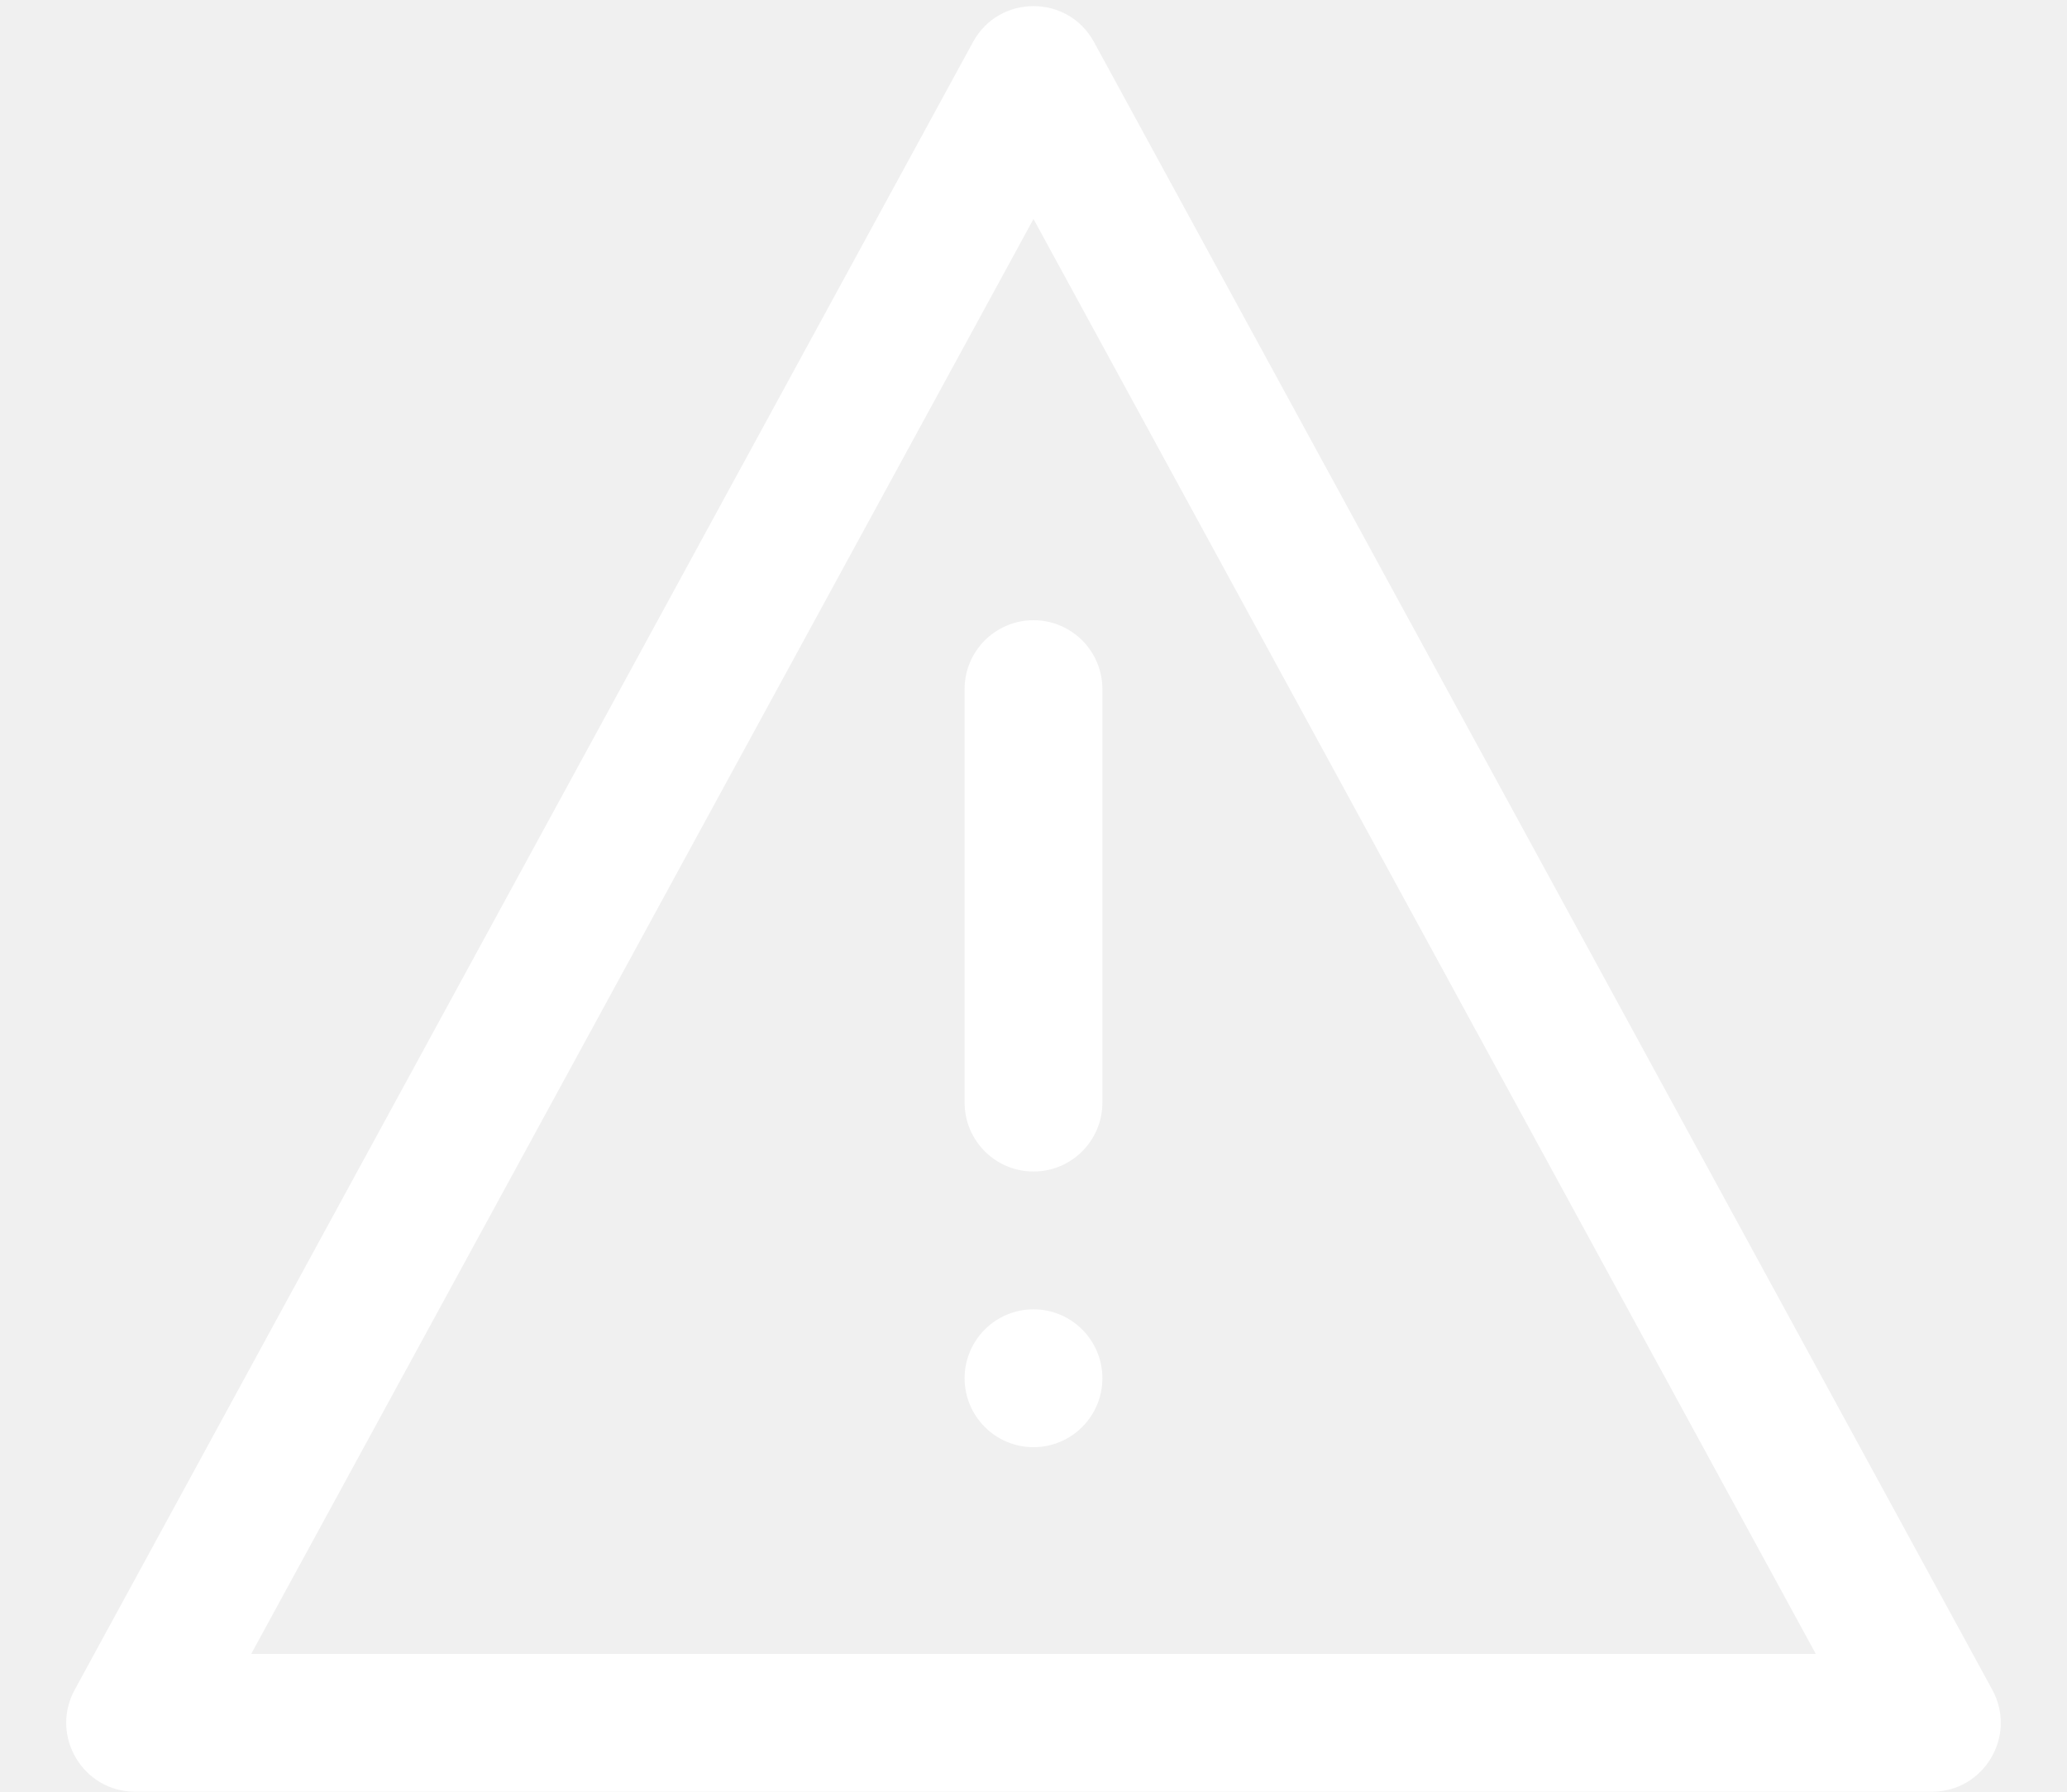
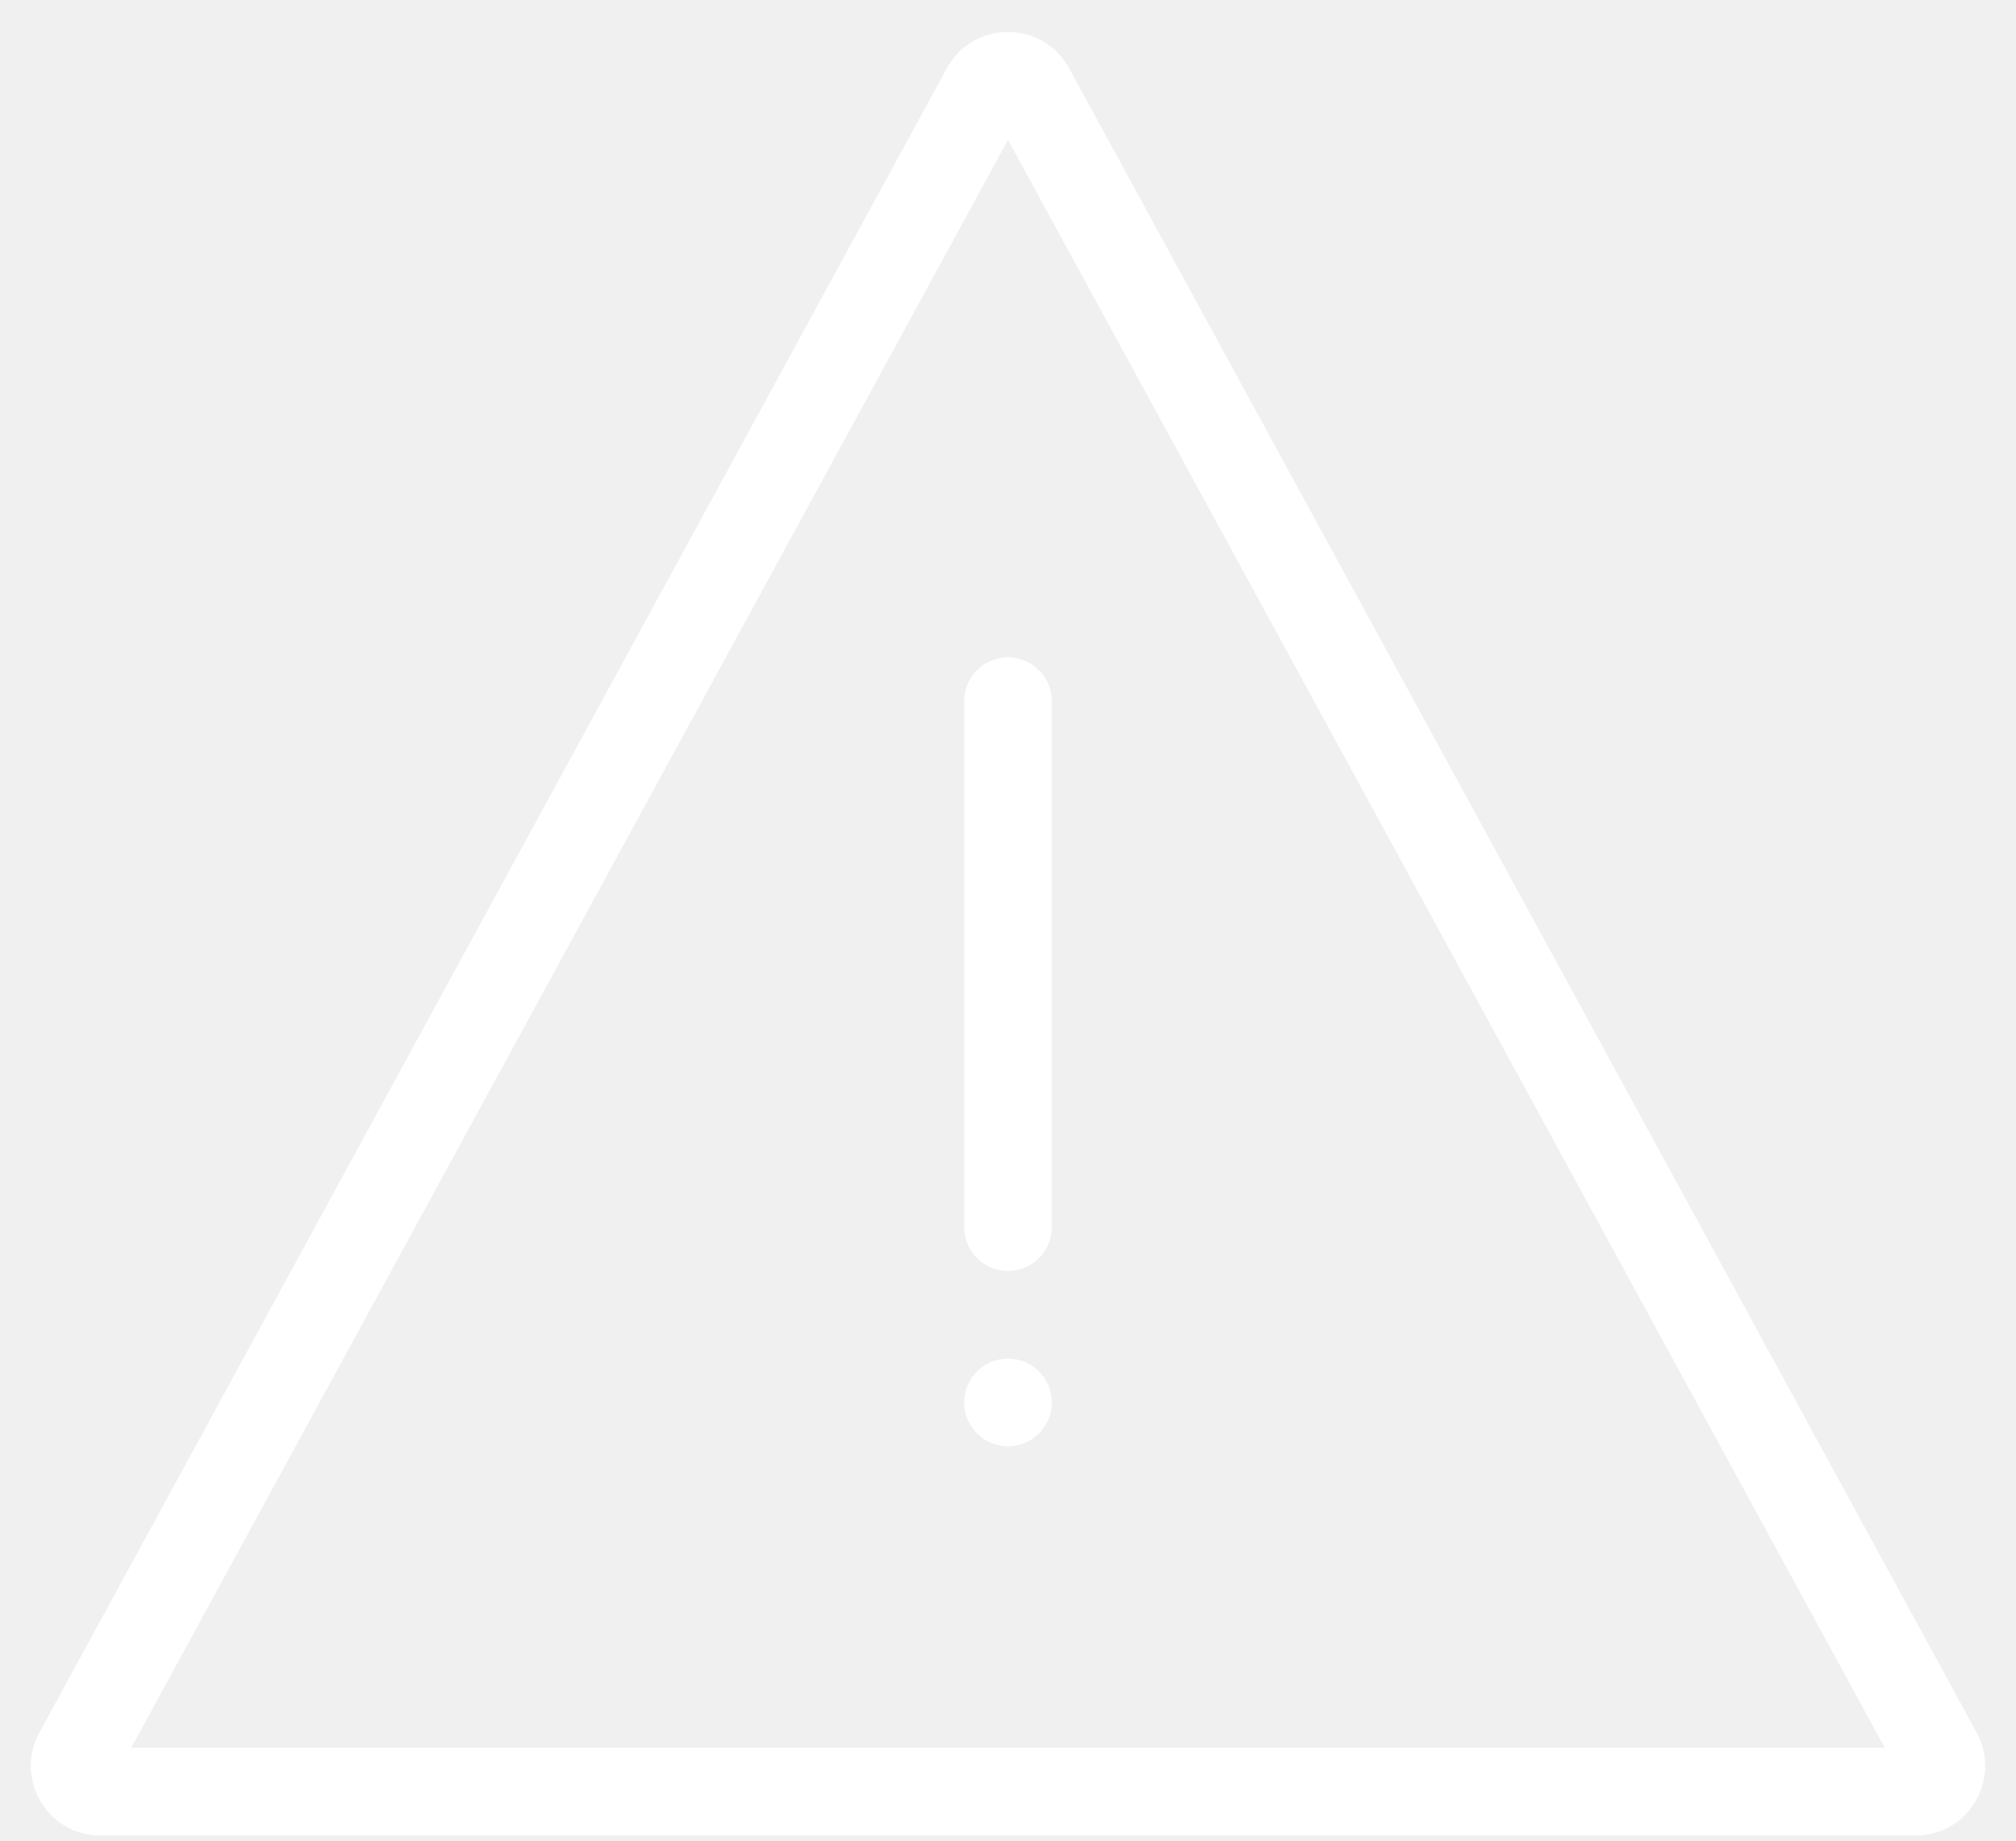
- <svg xmlns="http://www.w3.org/2000/svg" width="30" height="26" viewBox="0 0 30 26" fill="none">
-   <path d="M14 10C14 9.448 14.448 9 15 9C15.552 9 16 9.448 16 10V16C16 16.552 15.552 17 15 17C14.448 17 14 16.552 14 16V10Z" fill="white" />
-   <path d="M15 19C14.448 19 14 19.448 14 20C14 20.552 14.448 21 15 21C15.552 21 16 20.552 16 20C16 19.448 15.552 19 15 19Z" fill="white" />
-   <path fill-rule="evenodd" clip-rule="evenodd" d="M15.878 0.61C15.499 -0.085 14.501 -0.085 14.122 0.61L1.084 24.521C0.721 25.188 1.203 26 1.962 26H28.038C28.797 26 29.279 25.188 28.916 24.521L15.878 0.61ZM15 3.178L3.646 24H26.354L15 3.178Z" fill="white" />
+ <svg xmlns="http://www.w3.org/2000/svg" width="46" height="42" viewBox="0 0 46 42" fill="none">
+   <path fill-rule="evenodd" clip-rule="evenodd" d="M23 3.191L2.996 39.876H43.004L23 3.191ZM24.394 1.557C23.792 0.453 22.207 0.453 21.605 1.557L0.898 39.534C0.321 40.592 1.087 41.882 2.292 41.882H43.708C44.913 41.882 45.679 40.592 45.102 39.534L24.394 1.557Z" fill="white" />
+   <path d="M22 16C22 15.448 22.448 15 23 15C23.552 15 24 15.448 24 16V28C24 28.552 23.552 29 23 29C22.448 29 22 28.552 22 28V16Z" fill="white" />
+   <path d="M22 32C22 31.448 22.448 31 23 31C23.552 31 24 31.448 24 32C24 32.552 23.552 33 23 33C22.448 33 22 32.552 22 32Z" fill="white" />
</svg>
